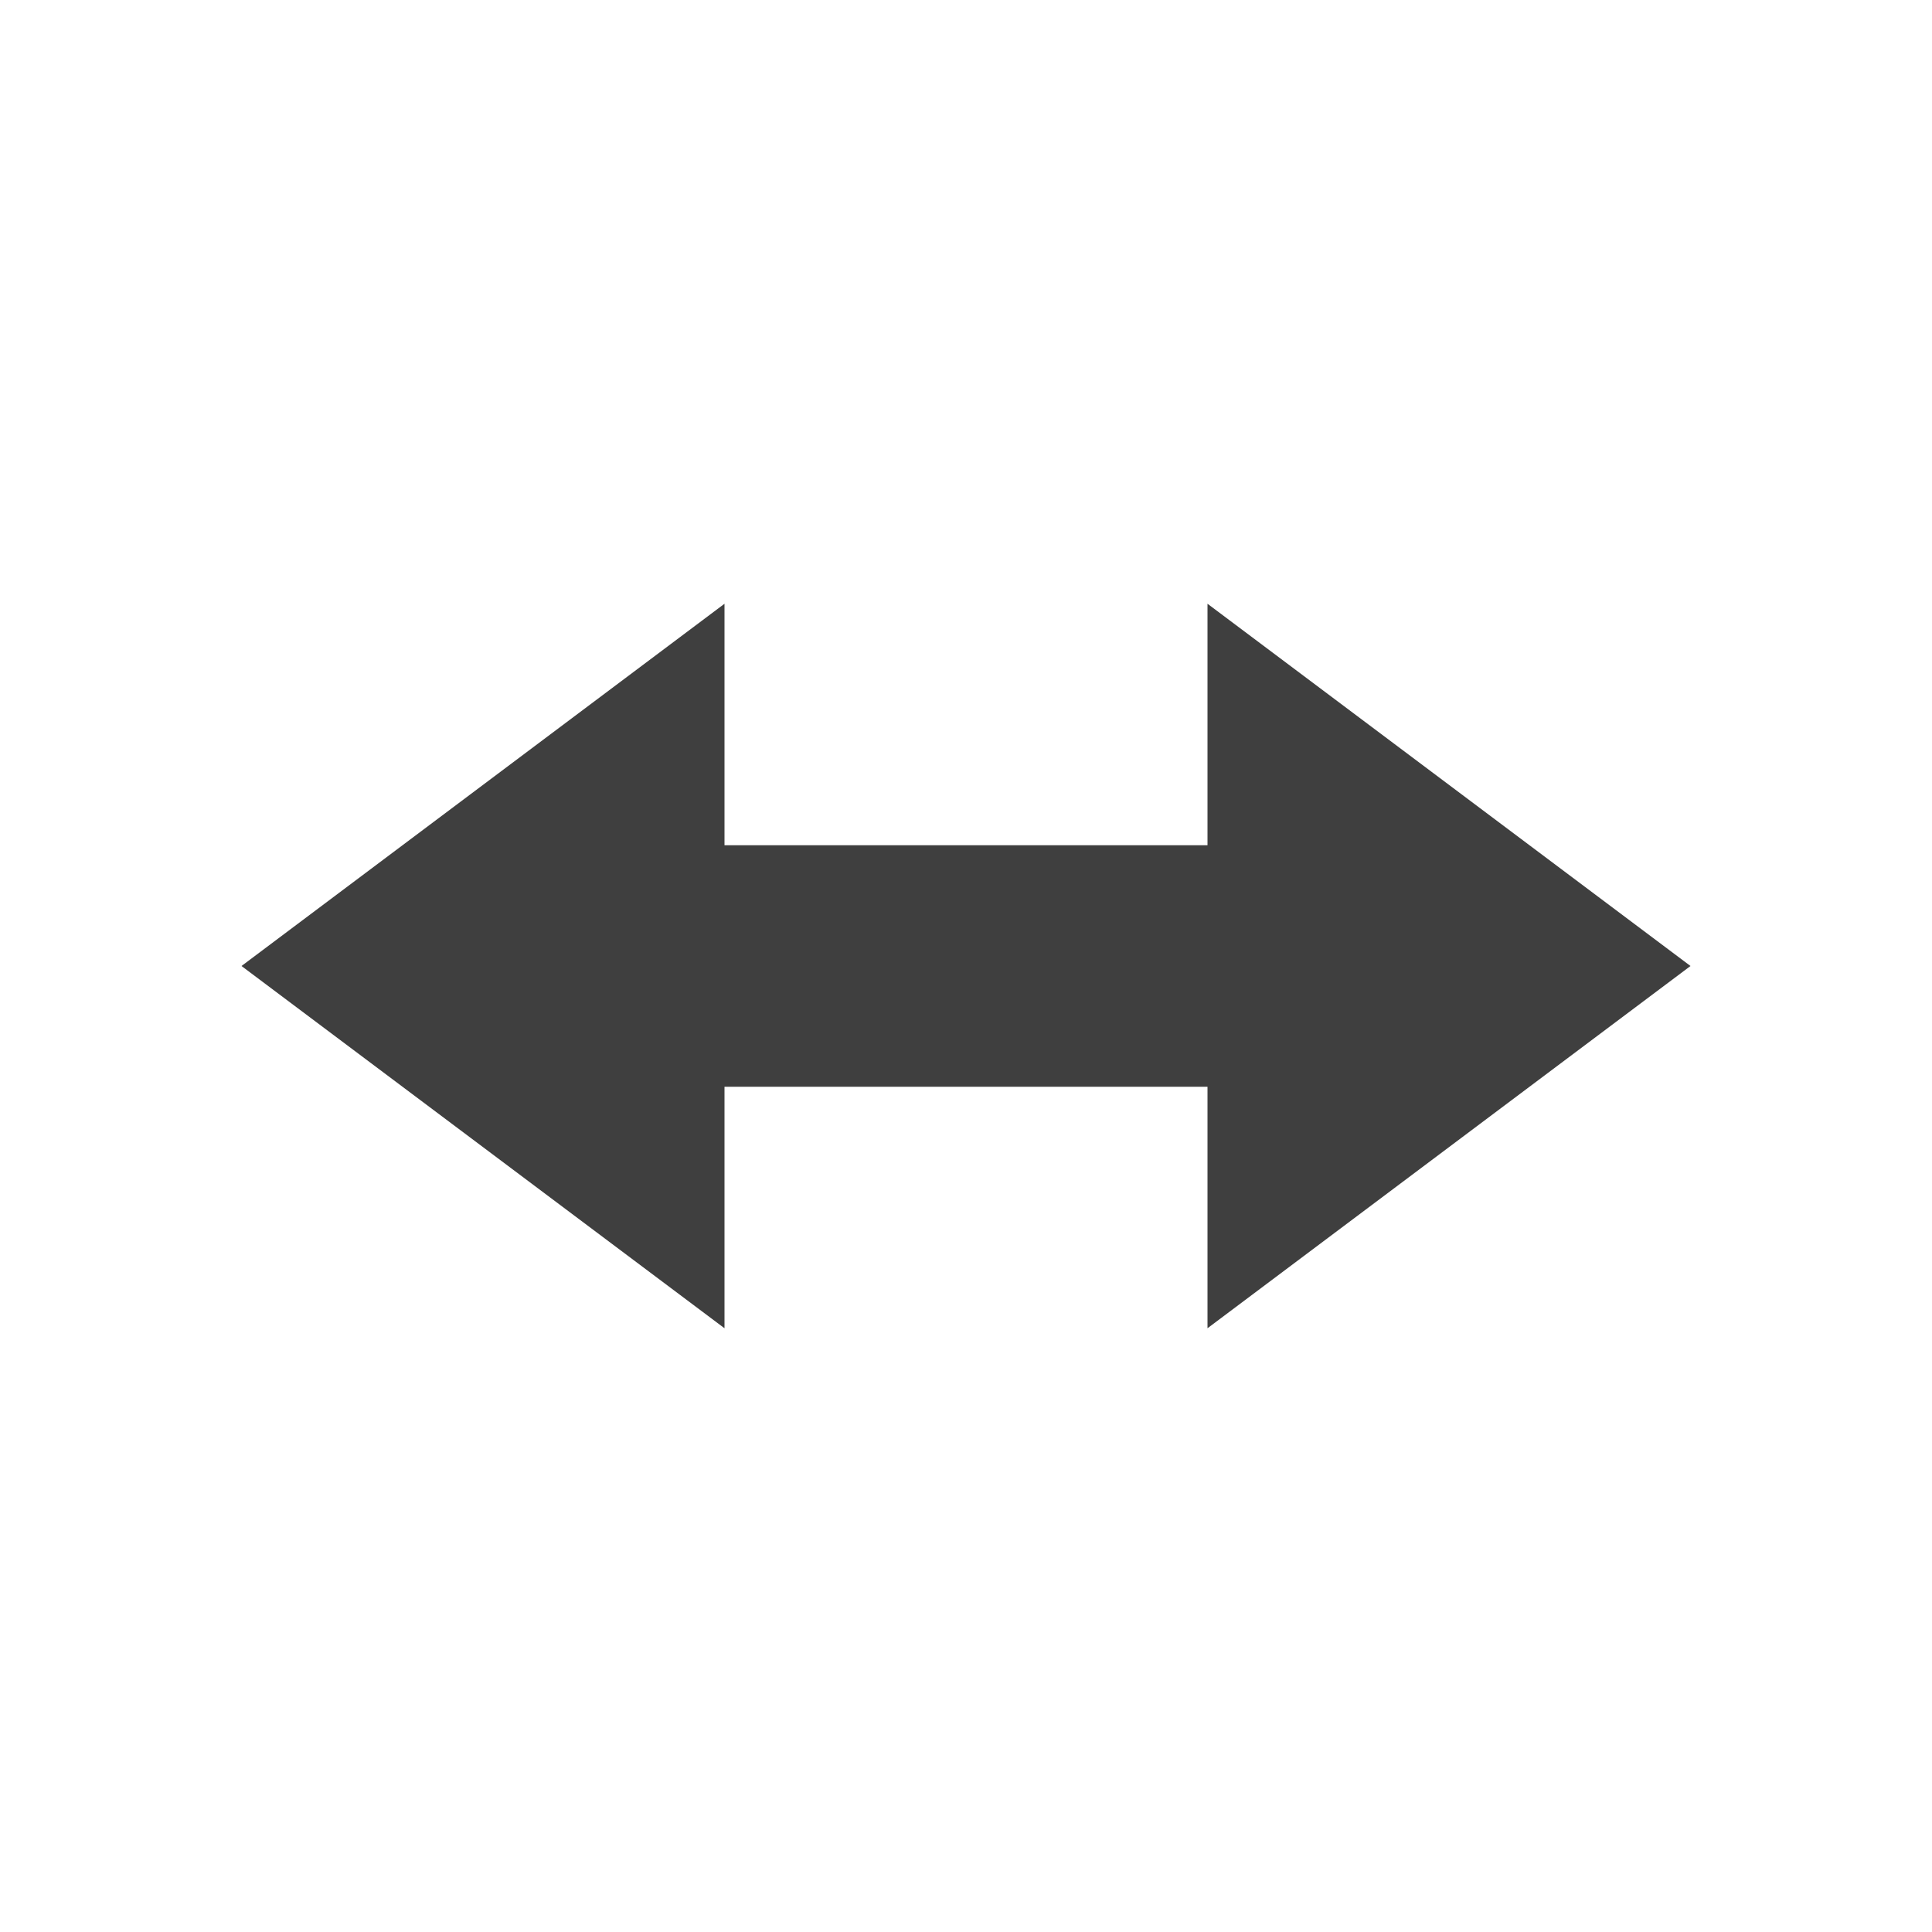
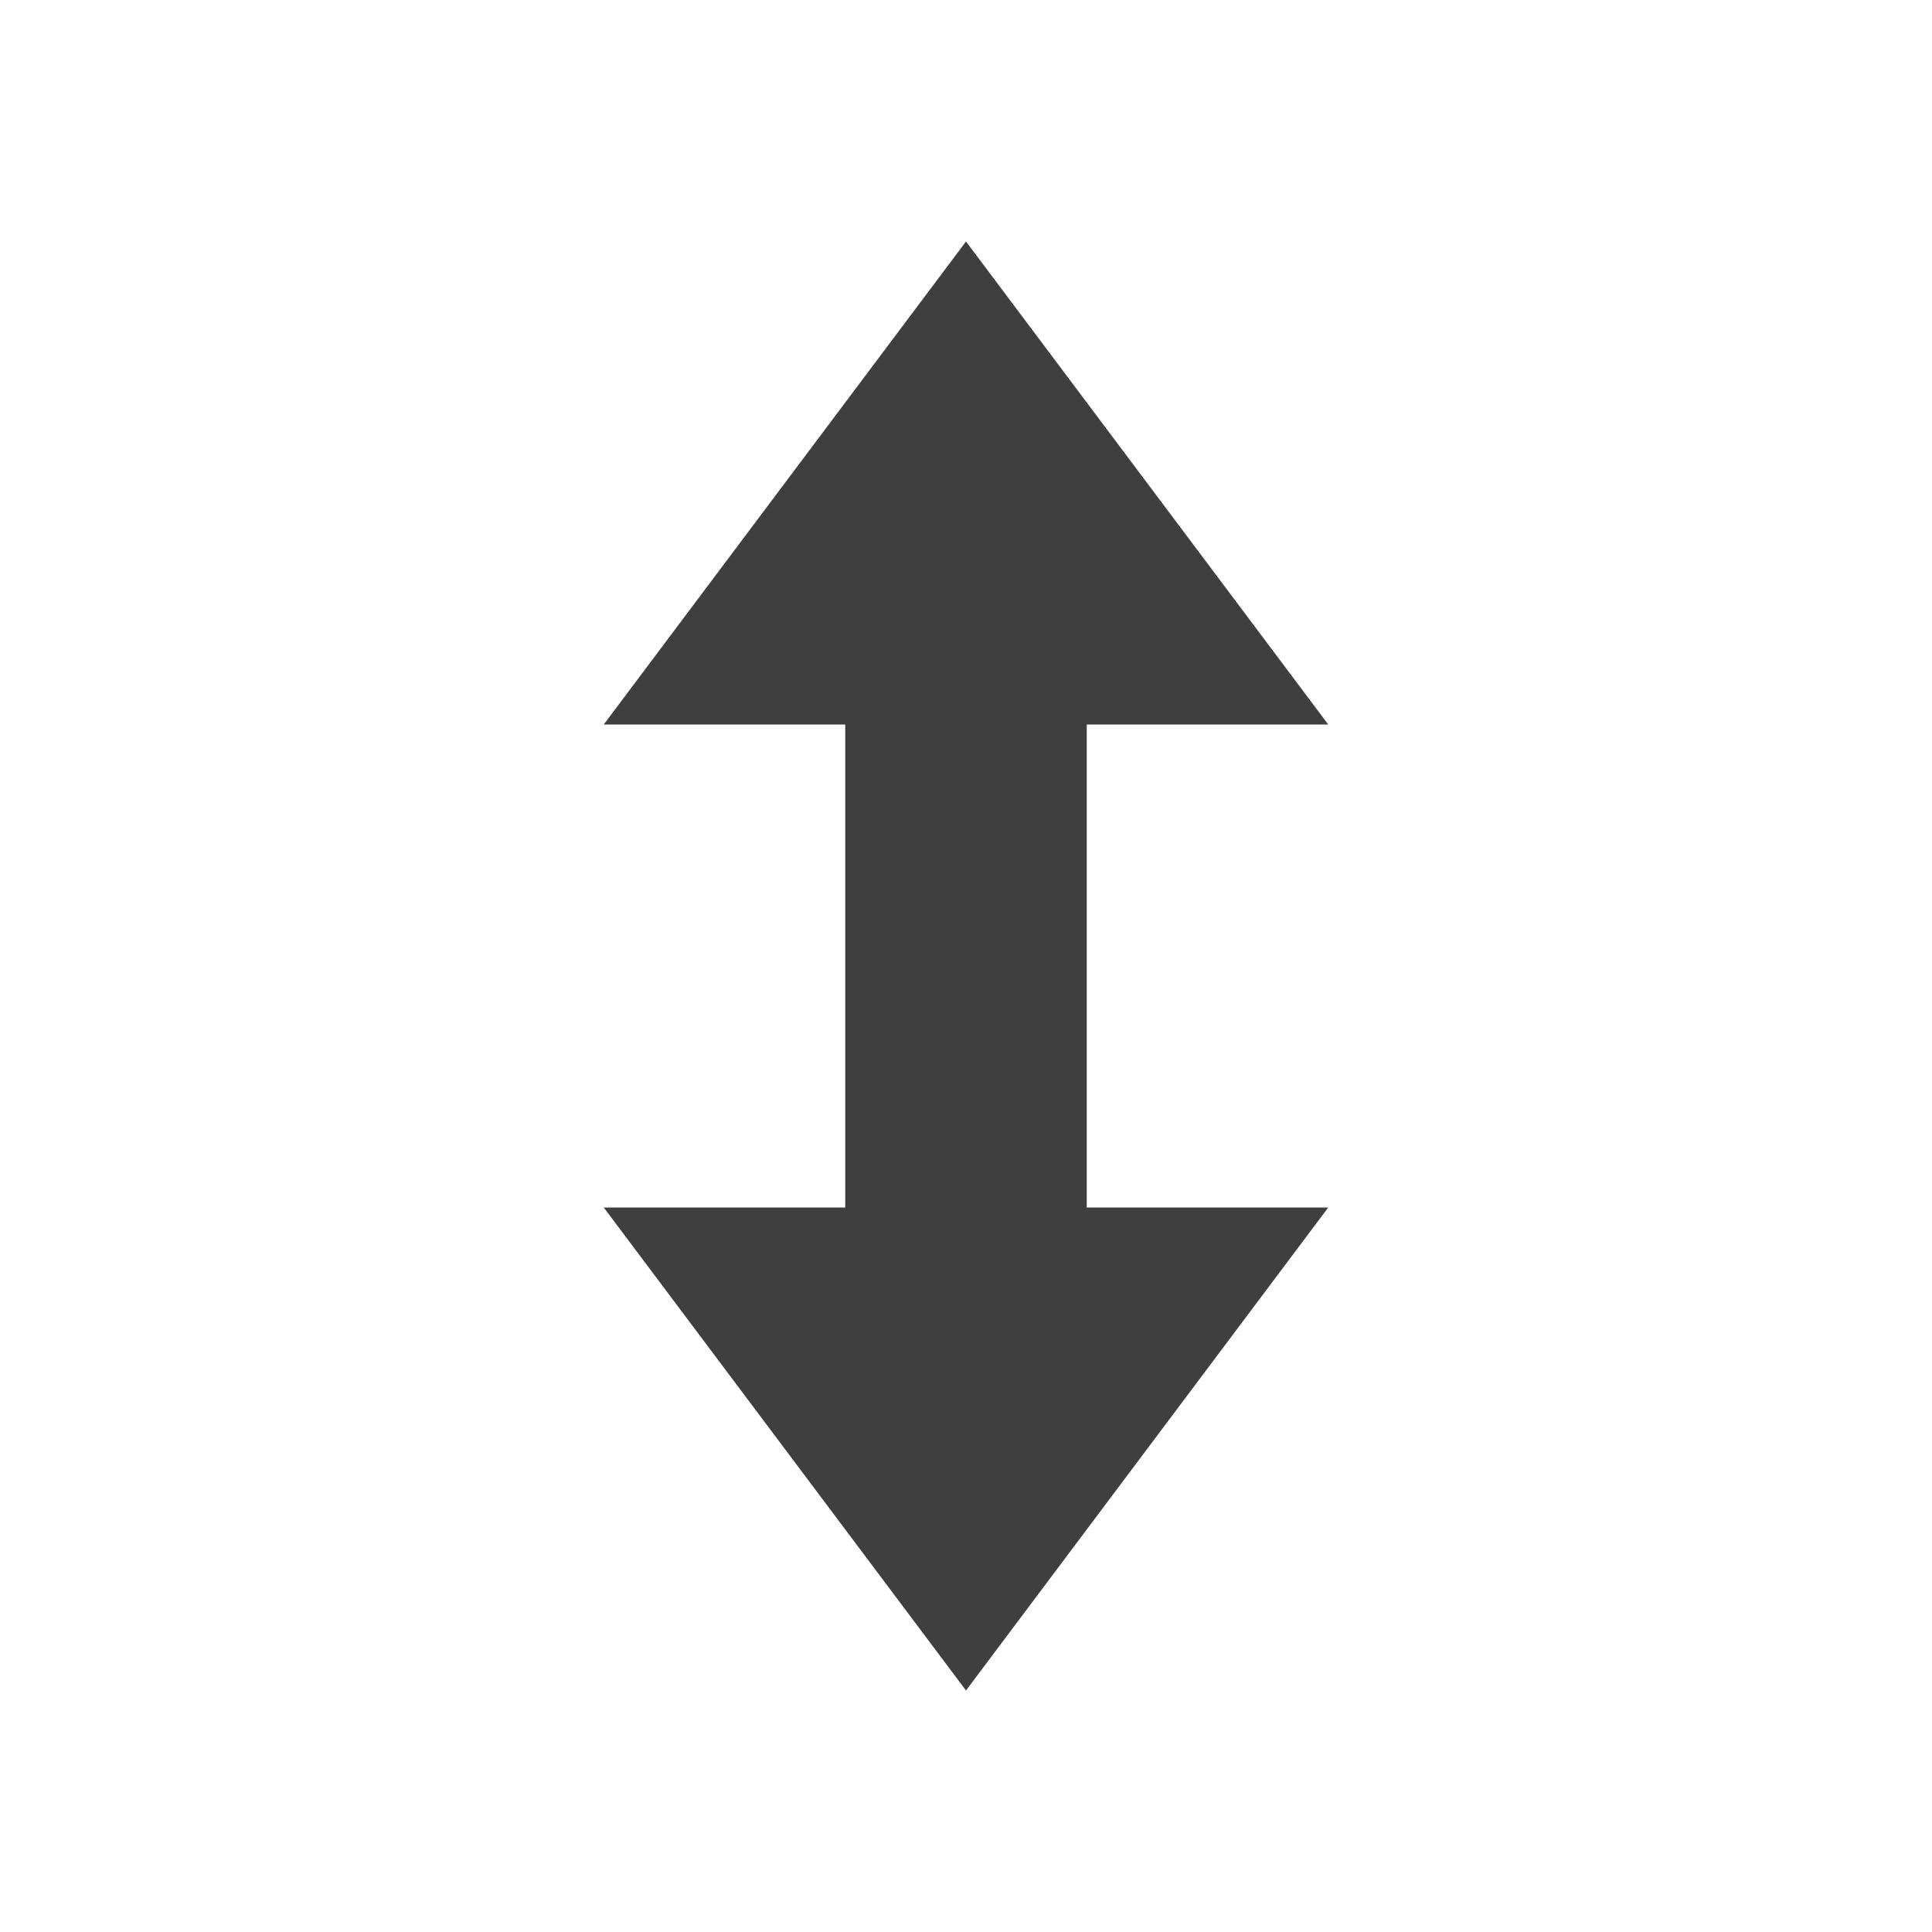
<svg xmlns="http://www.w3.org/2000/svg" version="1.1" x="0" y="0" width="16" height="16" viewBox="0, 0, 16, 16" id="svg84">
  <defs id="defs88" />
-   <path style="fill:#3f3f3f;fill-opacity:1;stroke:none;stroke-width:1px;stroke-linecap:butt;stroke-linejoin:miter;stroke-opacity:1" d="m 2,8 4,3 V 9 h 4 v 2 L 14,8 10,5 V 7 H 6 V 5 Z" id="path909" />
+   <path style="fill:#3f3f3f;fill-opacity:1;stroke:none;stroke-width:1px;stroke-linecap:butt;stroke-linejoin:miter;stroke-opacity:1" d="M 8,2 5,6 h 2 v 4 H 5 L 8,14 11,10 H 9 V 6 H 11 Z" id="path909" />
</svg>
